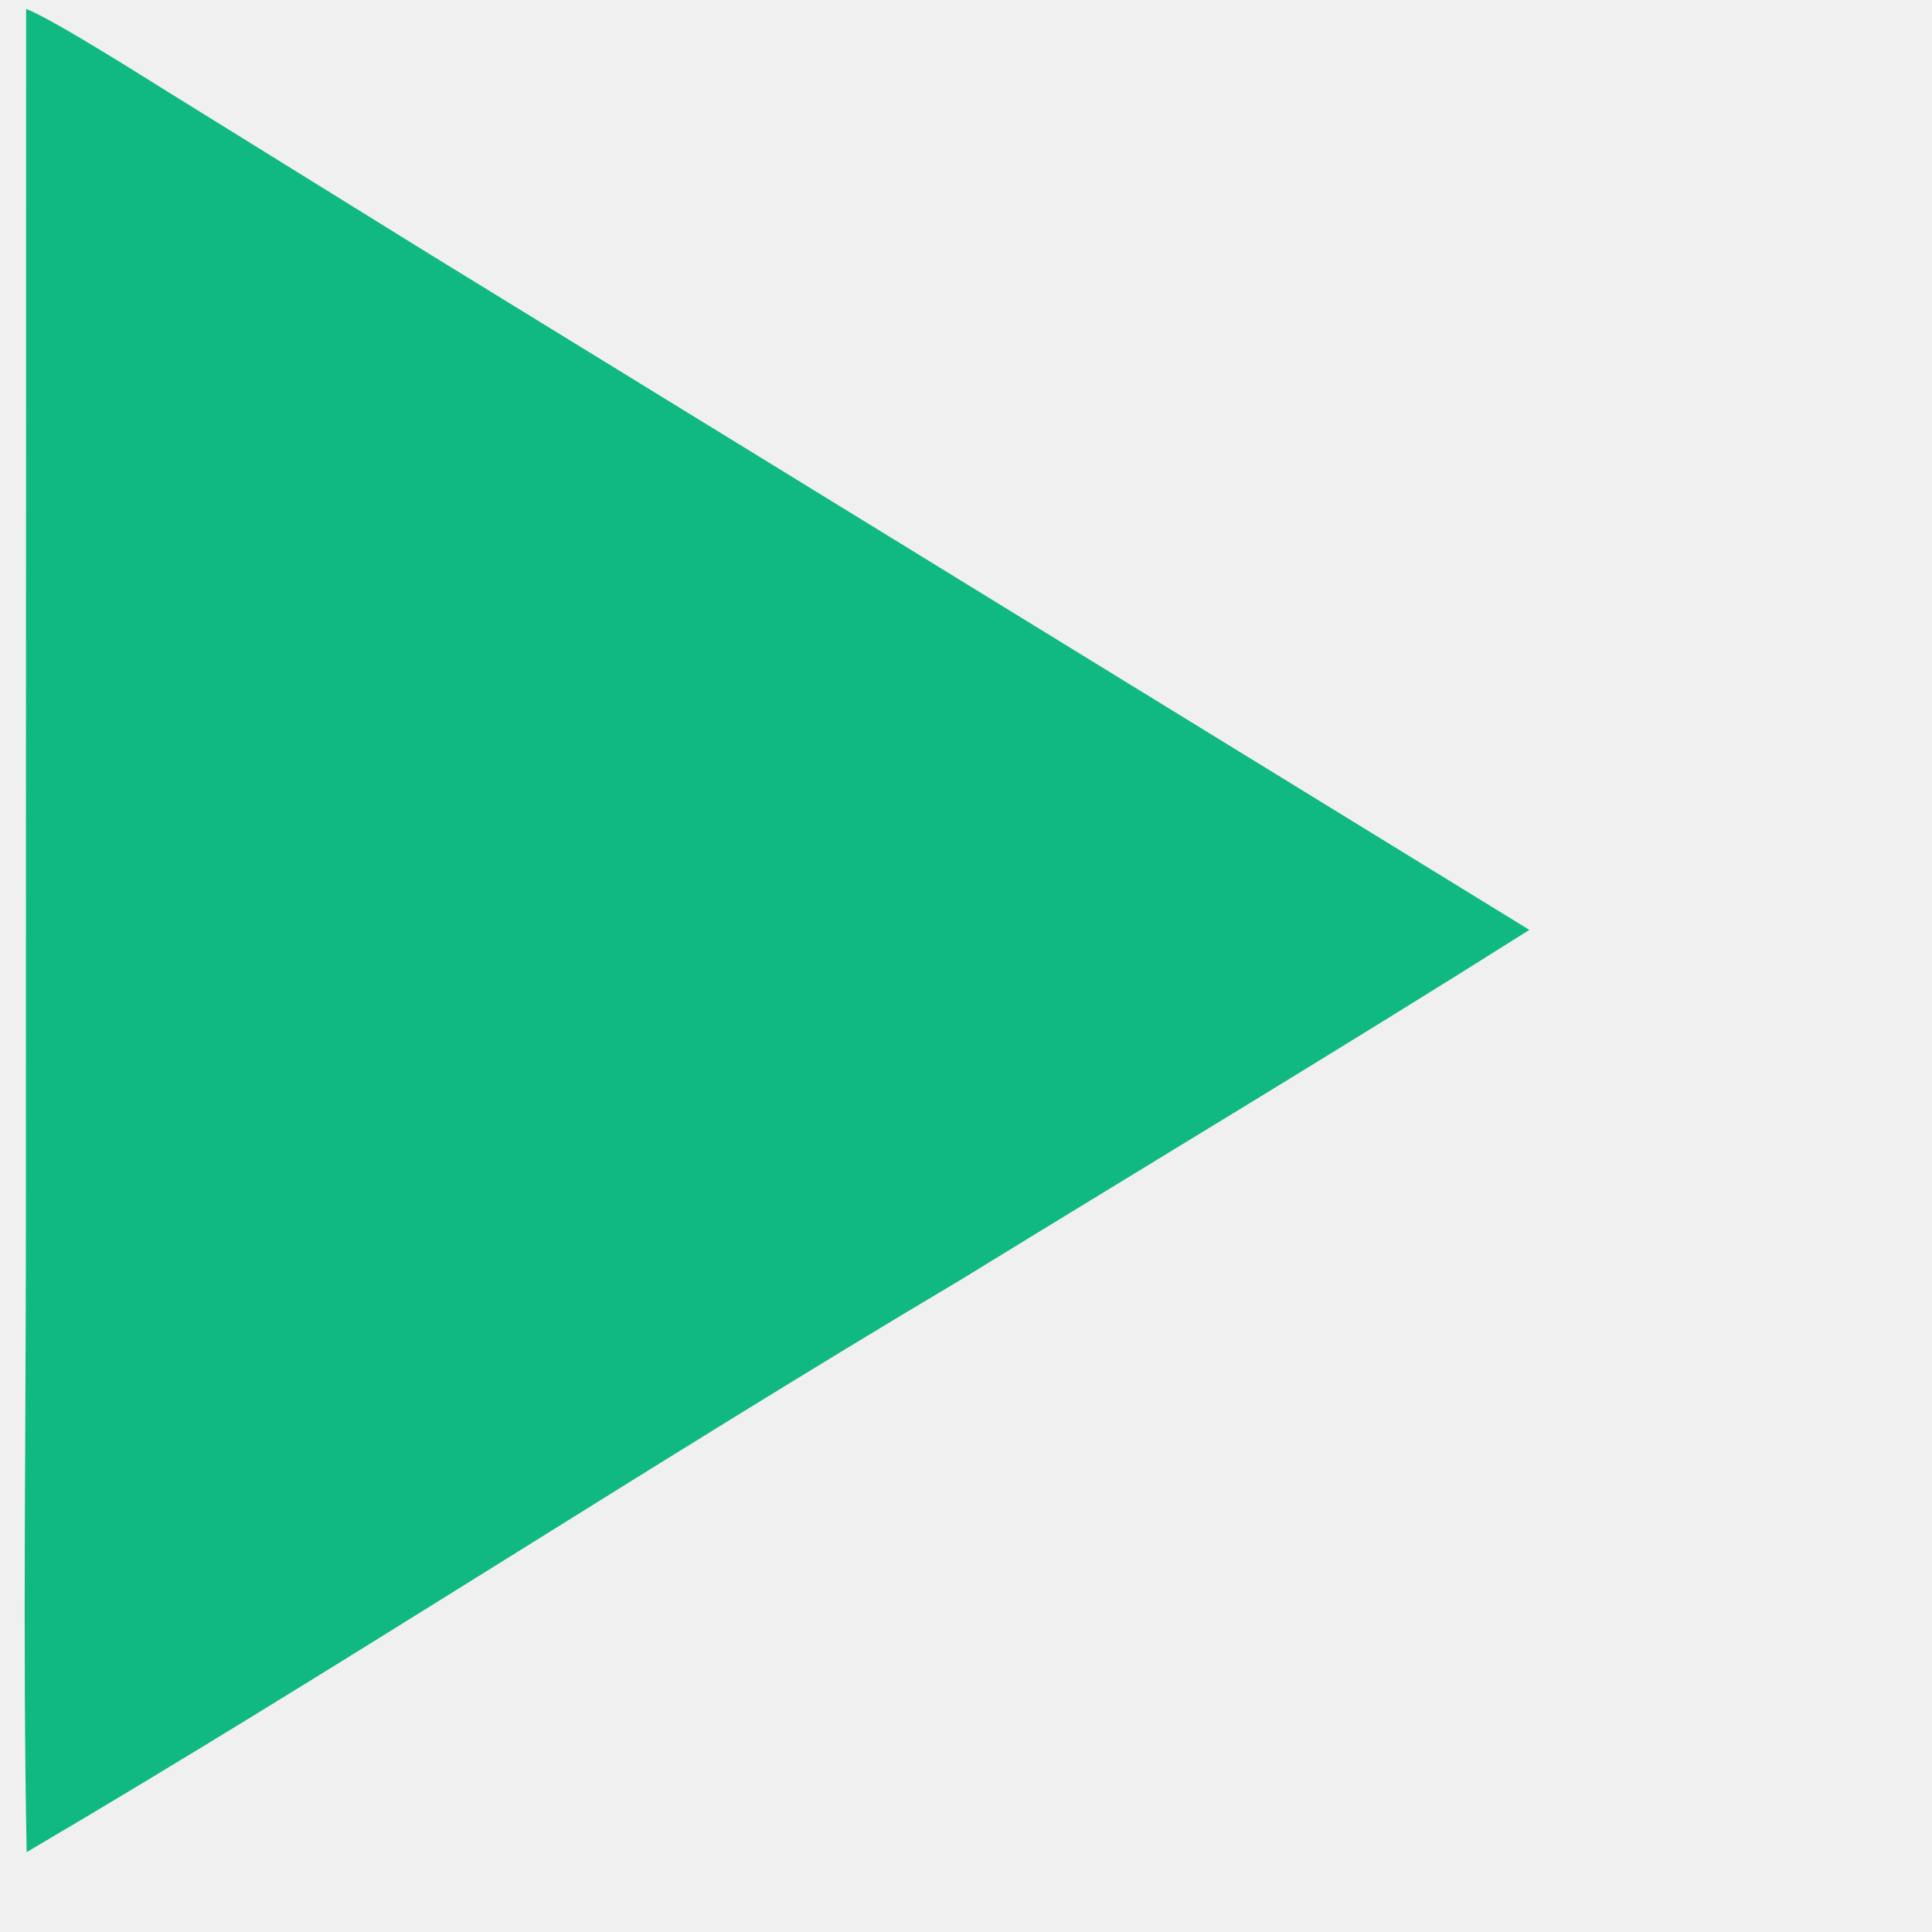
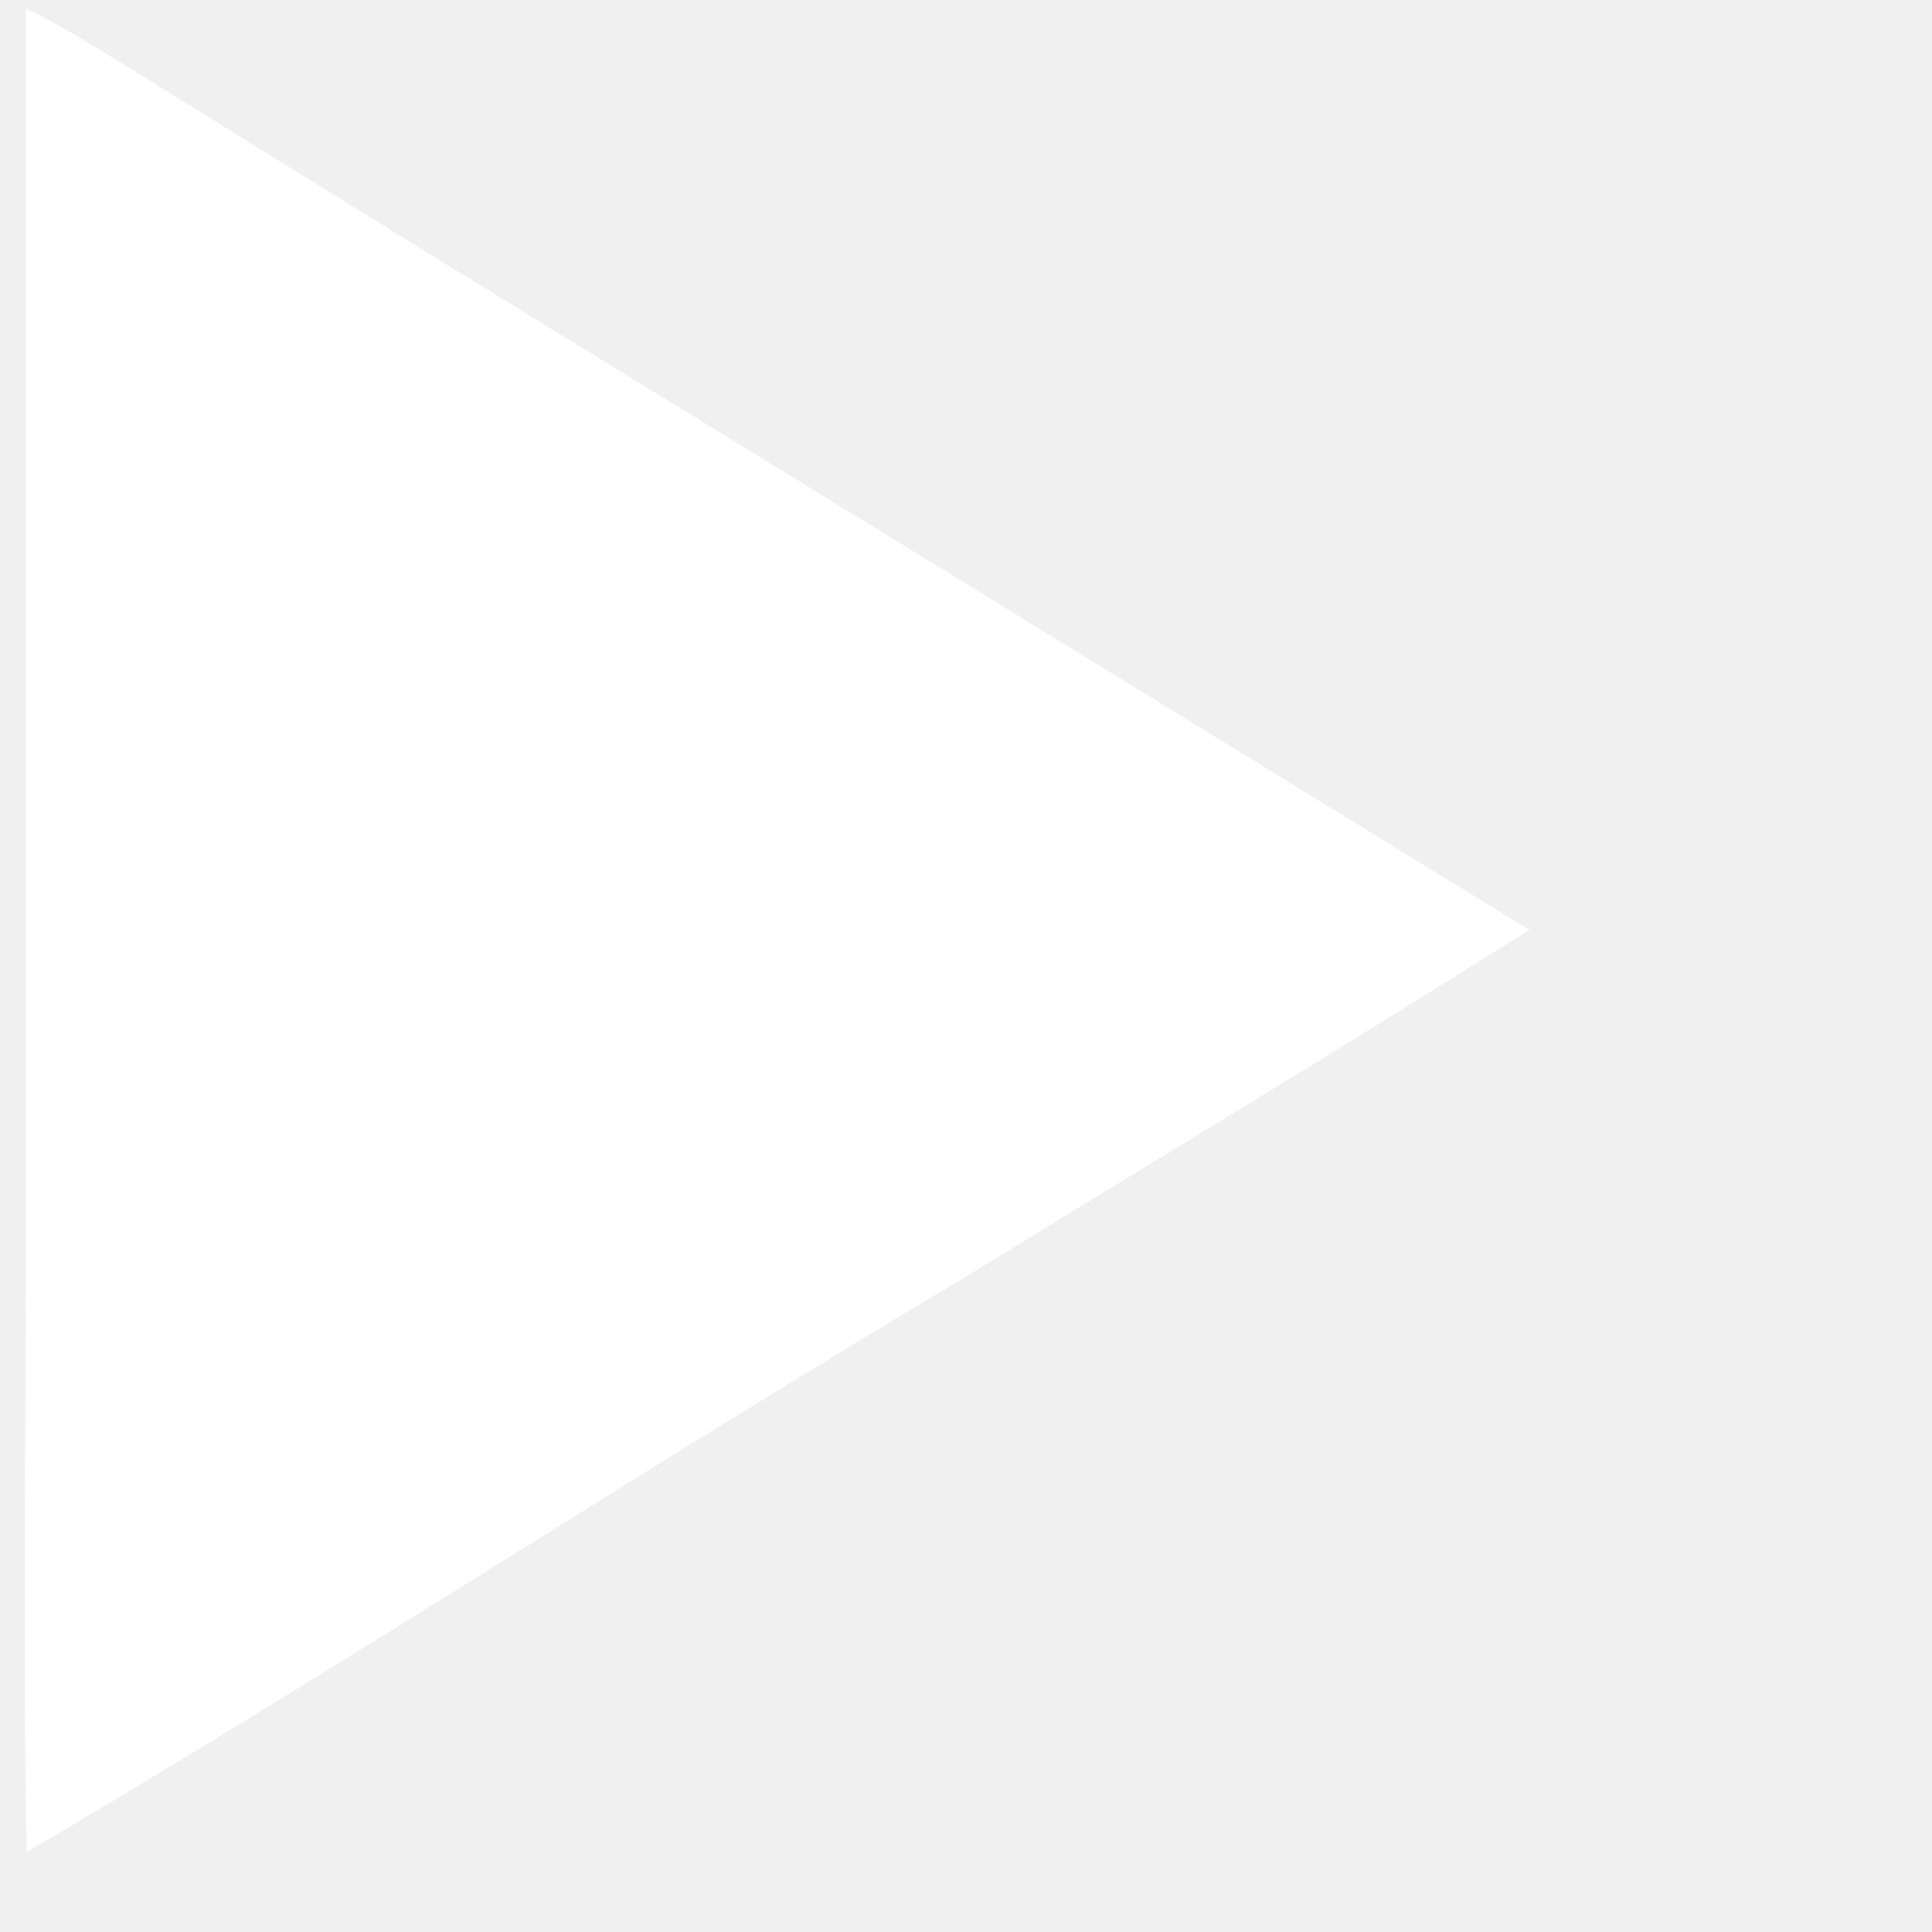
<svg xmlns="http://www.w3.org/2000/svg" width="32" height="32" viewBox="0 0 175 175" fill="none">
-   <path d="M2.366 0.808C4.781 1.74 12.801 6.825 15.186 8.308L38.676 22.872L138.531 84.229C121.651 94.89 104.206 105.361 87.171 115.833C58.866 132.653 30.746 151.112 2.416 167.763C2.051 149.026 2.351 129.341 2.346 110.547L2.366 0.808Z" fill="#10b981" />
+   <path d="M2.366 0.808C4.781 1.74 12.801 6.825 15.186 8.308L38.676 22.872L138.531 84.229C121.651 94.89 104.206 105.361 87.171 115.833C58.866 132.653 30.746 151.112 2.416 167.763C2.051 149.026 2.351 129.341 2.346 110.547L2.366 0.808Z" fill="#FFFFFF" />
</svg>
